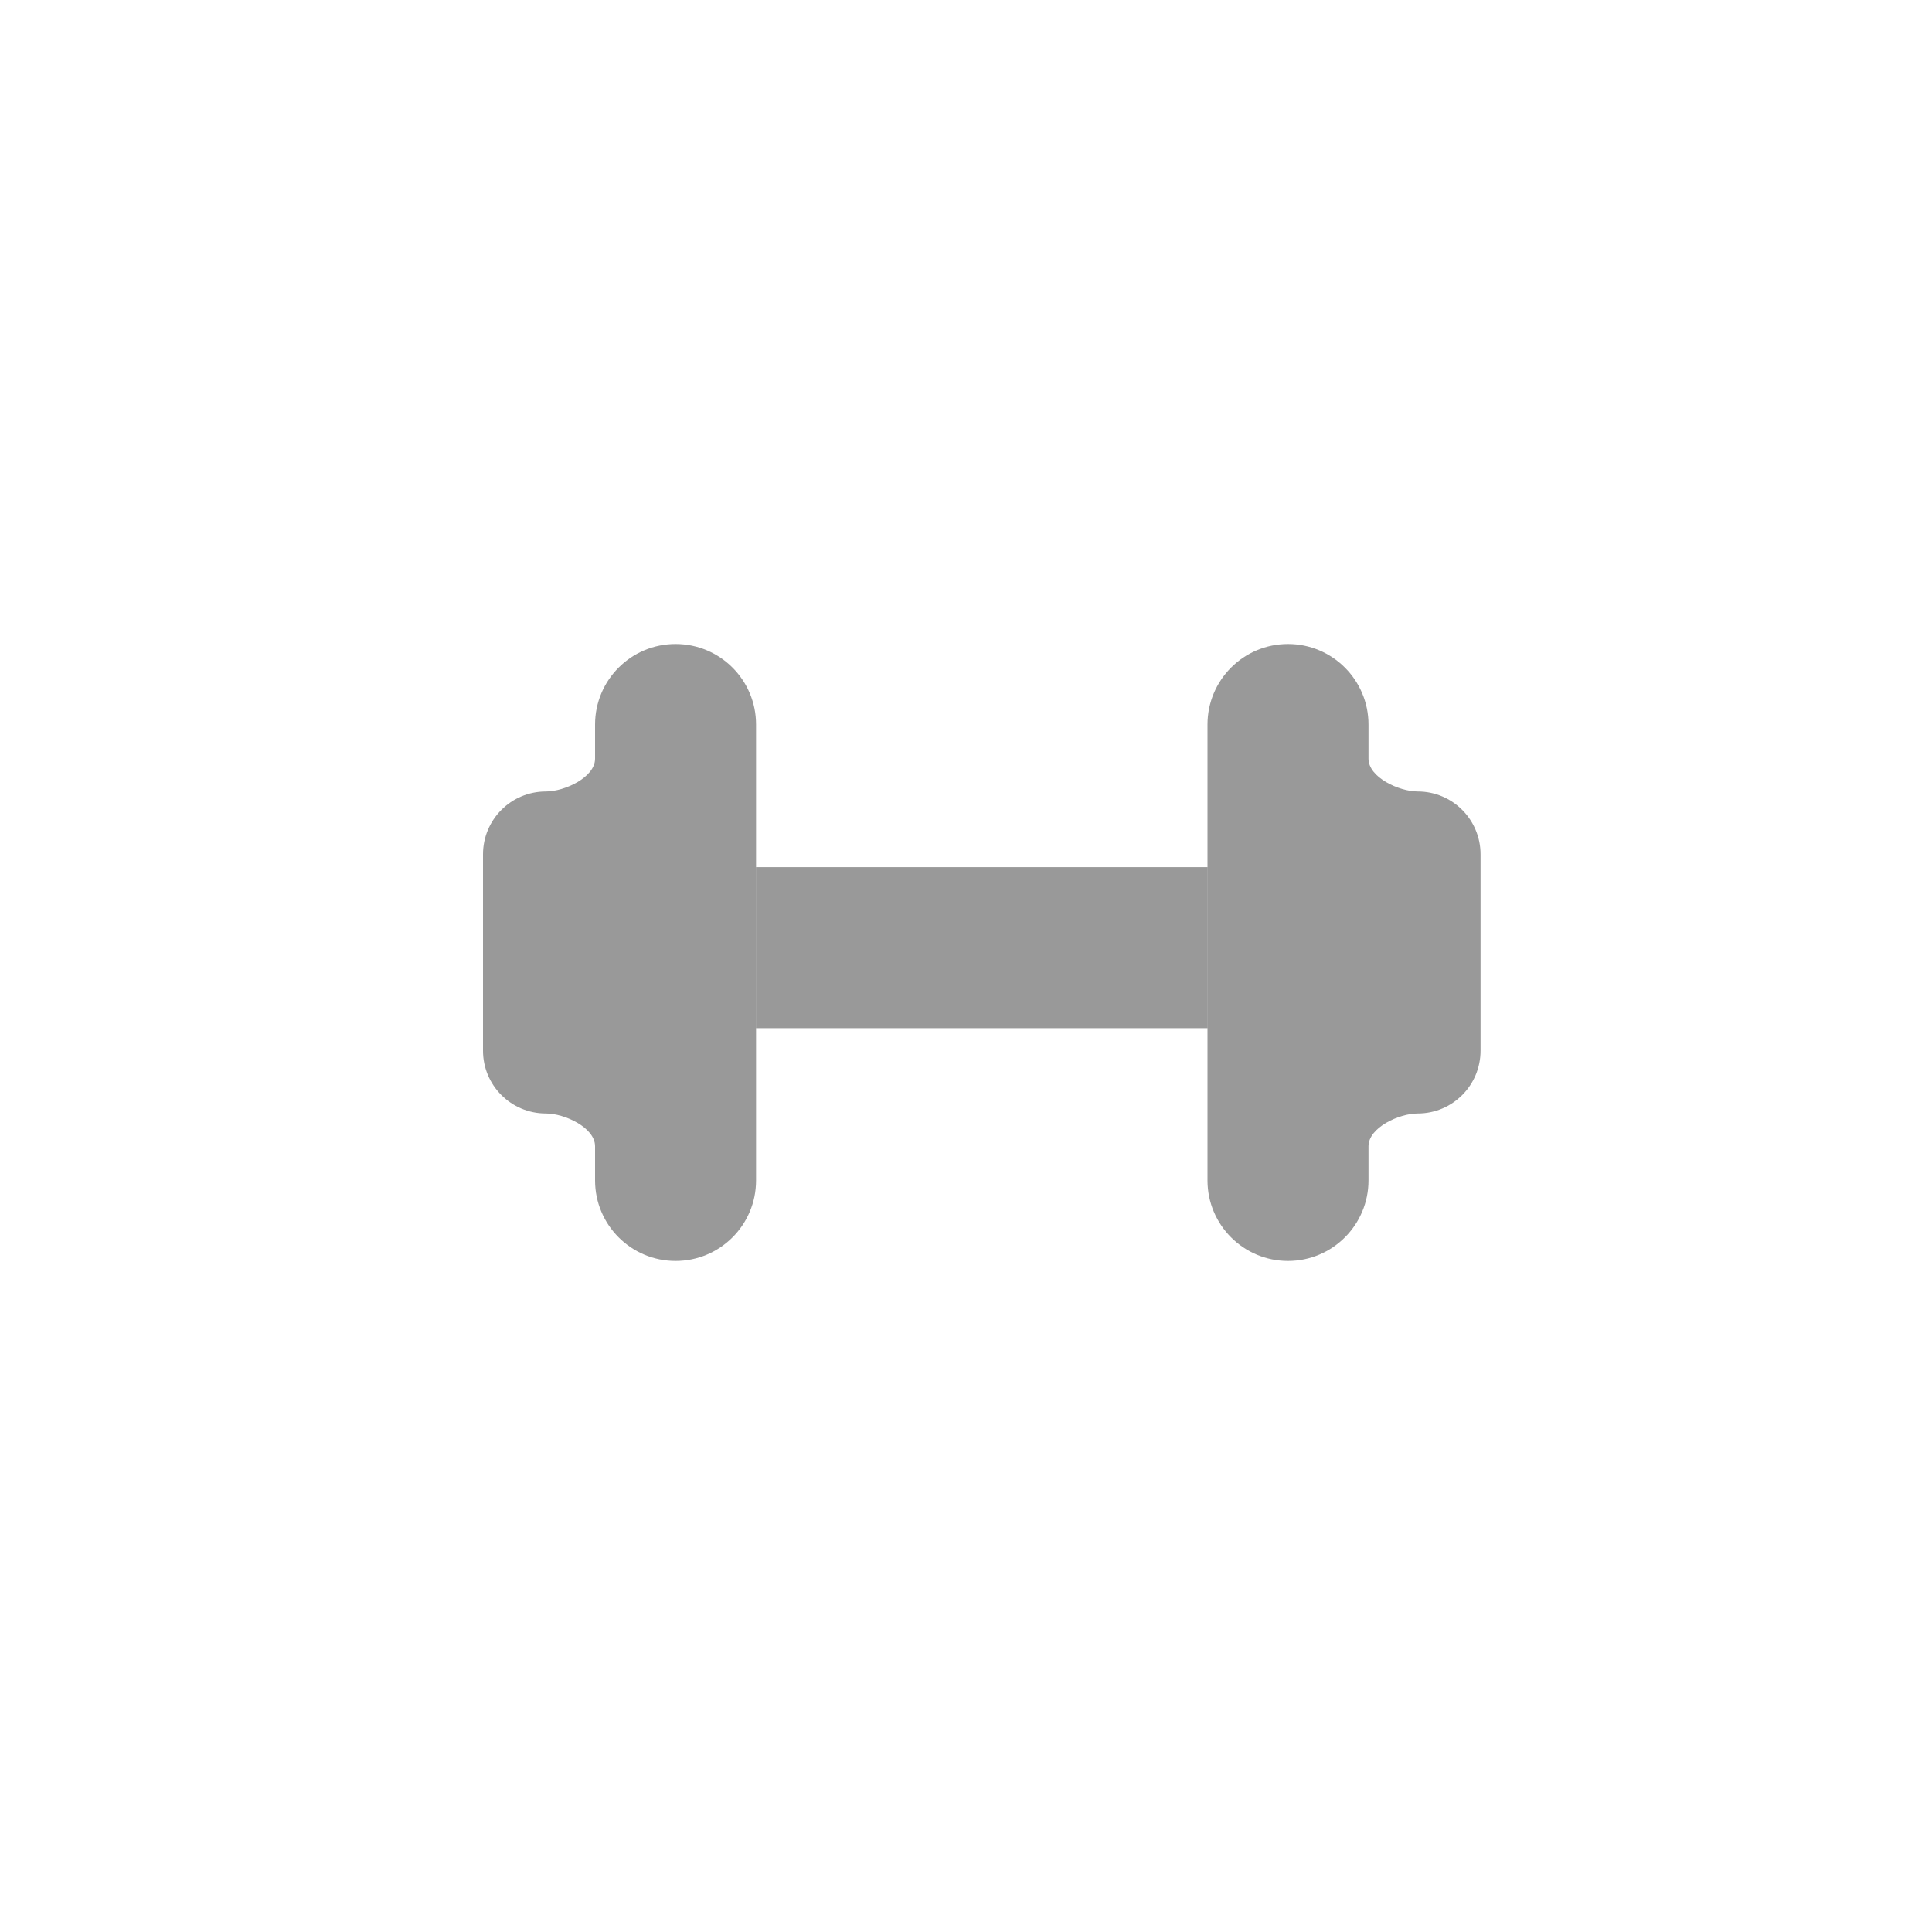
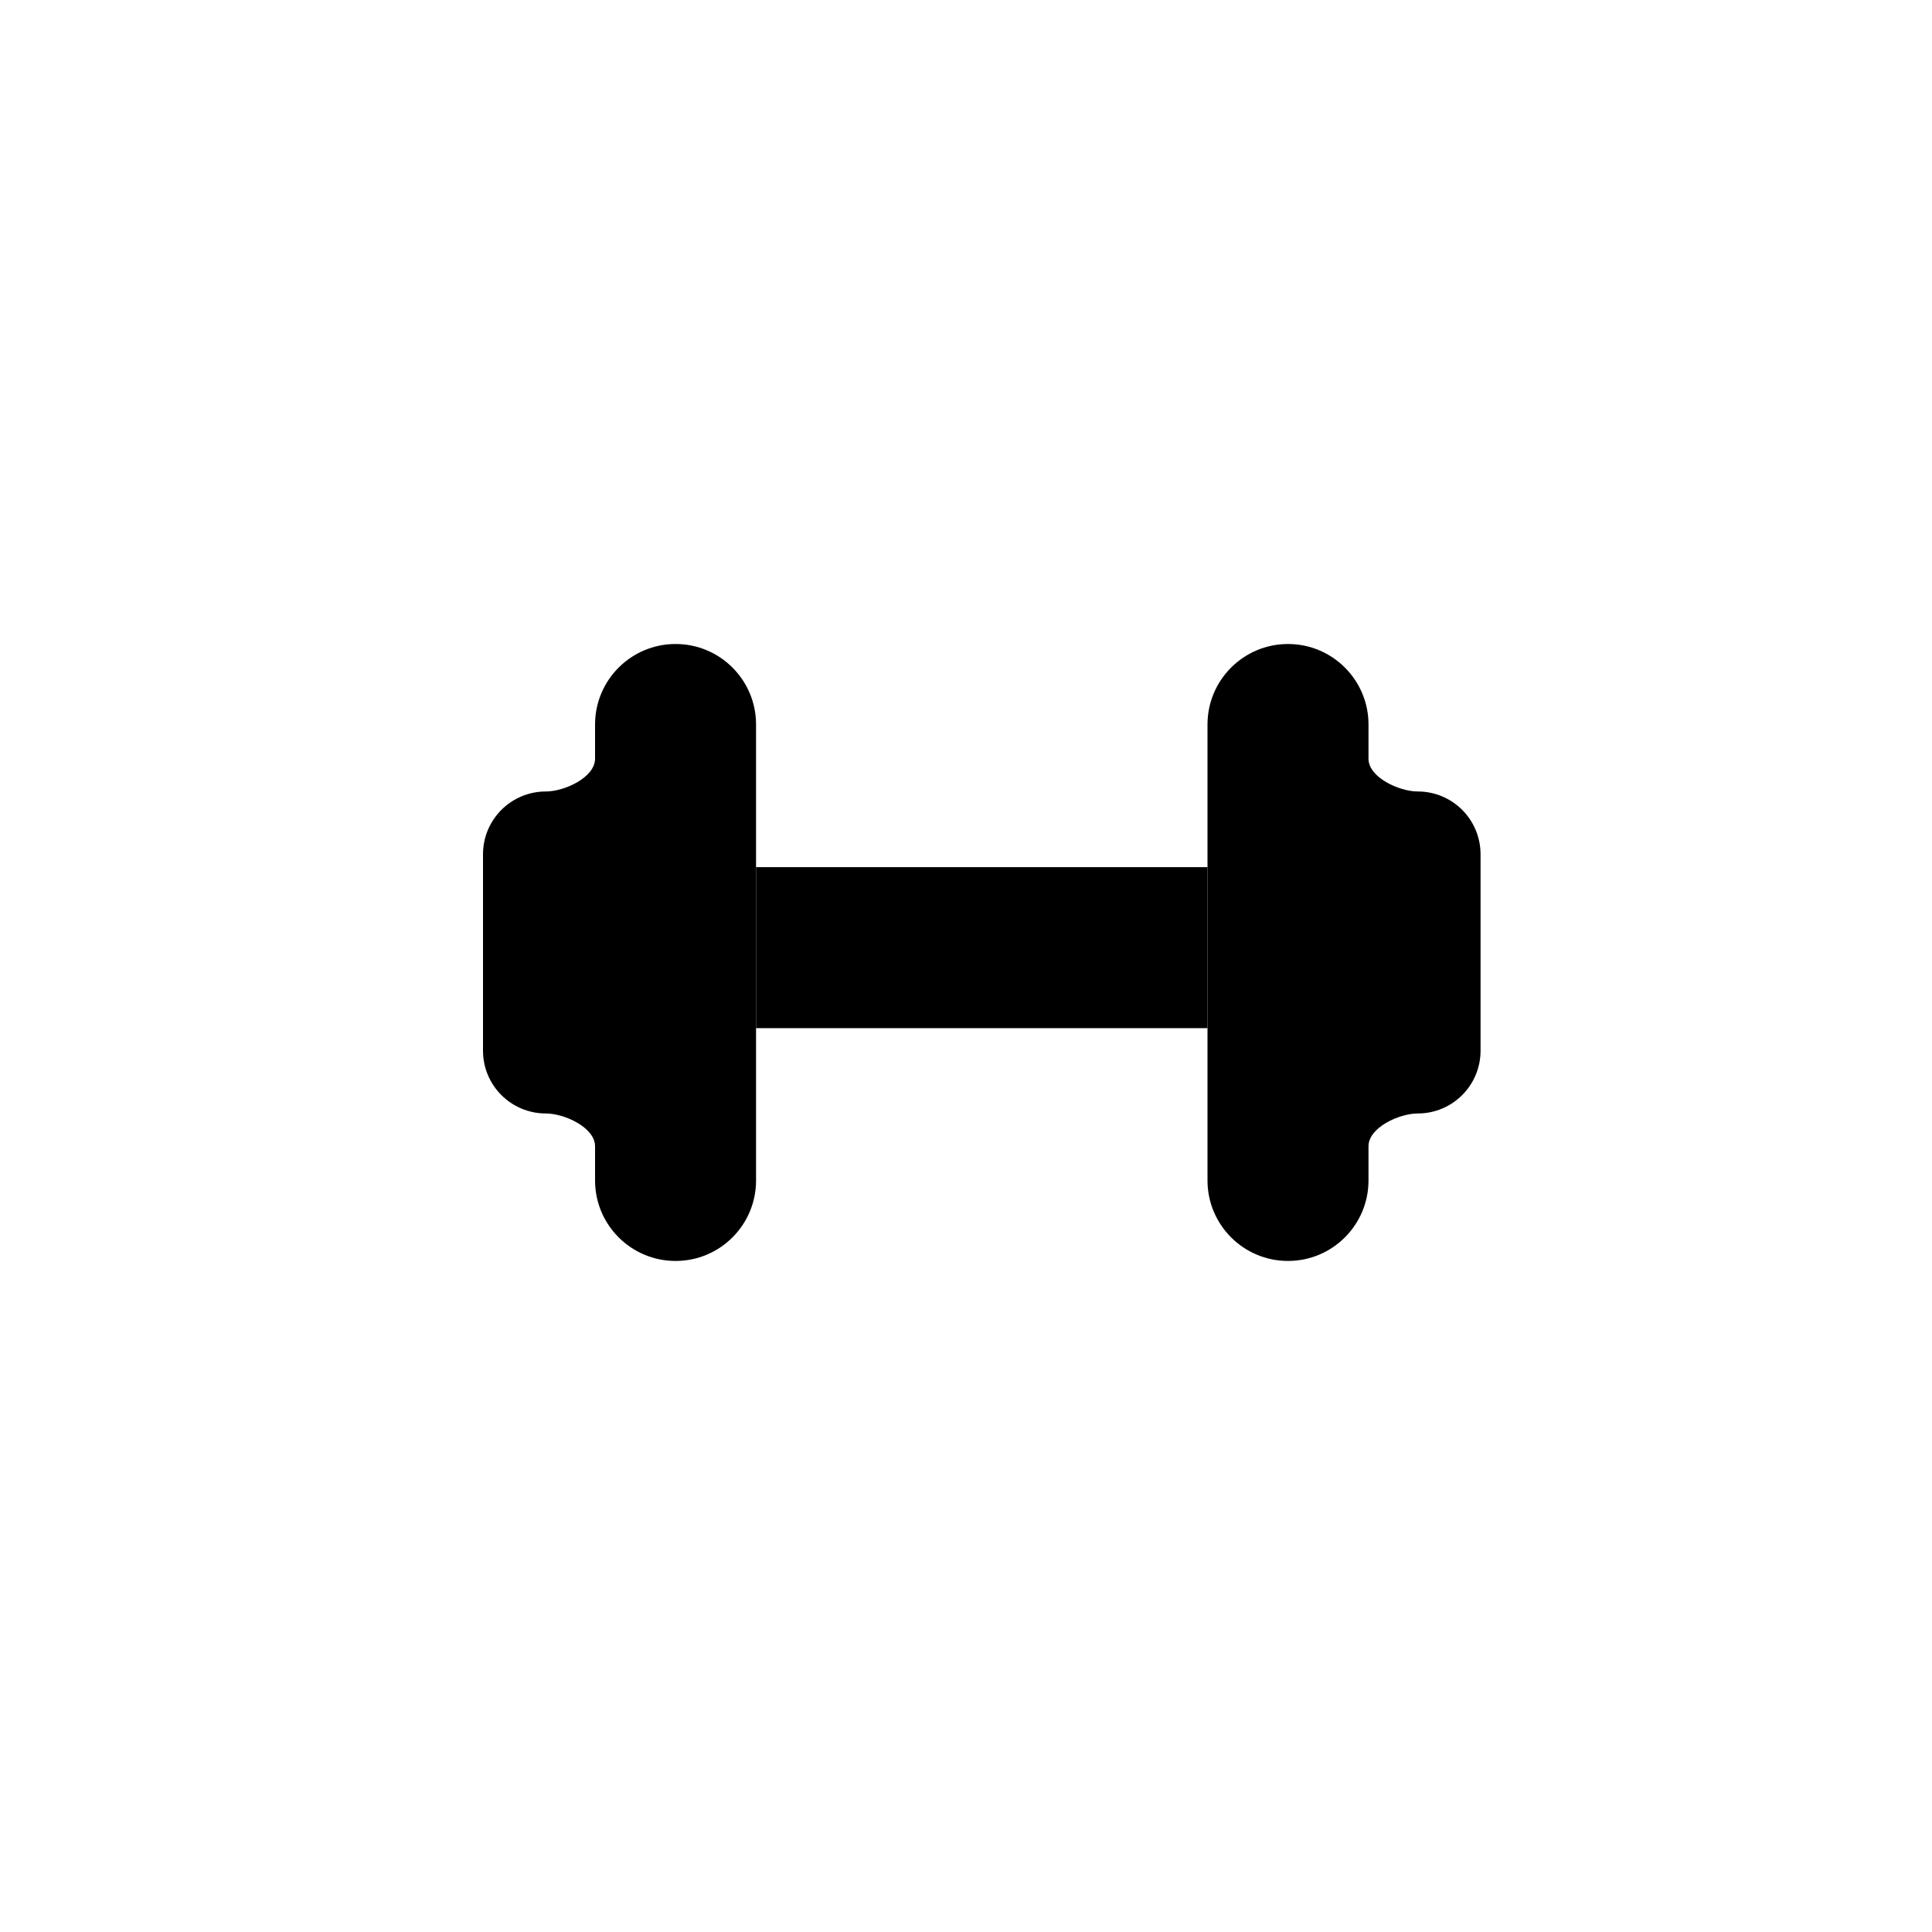
<svg xmlns="http://www.w3.org/2000/svg" width="24" height="24" viewBox="0 0 24 24" fill="none">
-   <path fill-rule="evenodd" clip-rule="evenodd" d="M15 12.772H9.392V10.772H15V12.772Z" fill="currentColor" fill-opacity="0.4" />
-   <path d="M16 15.664C16.552 15.664 17 15.216 17 14.664V14.239C17 14.007 17.38 13.832 17.612 13.832C18.043 13.832 18.392 13.483 18.392 13.052V10.613C18.392 10.181 18.043 9.832 17.612 9.832C17.38 9.832 17 9.657 17 9.425V9C17 8.448 16.552 8 16 8C15.448 8 15 8.448 15 9V14.664C15 15.216 15.448 15.664 16 15.664Z" fill="currentColor" fill-opacity="0.4" />
-   <path d="M8.392 8C7.84 8 7.392 8.448 7.392 9V9.425C7.392 9.657 7.013 9.832 6.781 9.832C6.349 9.832 6 10.181 6 10.613L6 13.052C6 13.483 6.349 13.832 6.781 13.832C7.013 13.832 7.392 14.007 7.392 14.239V14.664C7.392 15.216 7.84 15.664 8.392 15.664C8.945 15.664 9.392 15.216 9.392 14.664V9C9.392 8.448 8.945 8 8.392 8Z" fill="currentColor" fill-opacity="0.4" />
+   <path fill-rule="evenodd" clip-rule="evenodd" d="M15 12.772H9.392V10.772H15V12.772Z" fill="currentColor" fill-opacity="context-fill-opacity" />
+   <path d="M16 15.664C16.552 15.664 17 15.216 17 14.664V14.239C17 14.007 17.38 13.832 17.612 13.832C18.043 13.832 18.392 13.483 18.392 13.052V10.613C18.392 10.181 18.043 9.832 17.612 9.832C17.38 9.832 17 9.657 17 9.425V9C17 8.448 16.552 8 16 8C15.448 8 15 8.448 15 9V14.664C15 15.216 15.448 15.664 16 15.664Z" fill="currentColor" fill-opacity="context-fill-opacity" />
+   <path d="M8.392 8C7.84 8 7.392 8.448 7.392 9V9.425C7.392 9.657 7.013 9.832 6.781 9.832C6.349 9.832 6 10.181 6 10.613L6 13.052C6 13.483 6.349 13.832 6.781 13.832C7.013 13.832 7.392 14.007 7.392 14.239V14.664C7.392 15.216 7.84 15.664 8.392 15.664C8.945 15.664 9.392 15.216 9.392 14.664V9C9.392 8.448 8.945 8 8.392 8Z" fill="currentColor" fill-opacity="context-fill-opacity" />
</svg>
